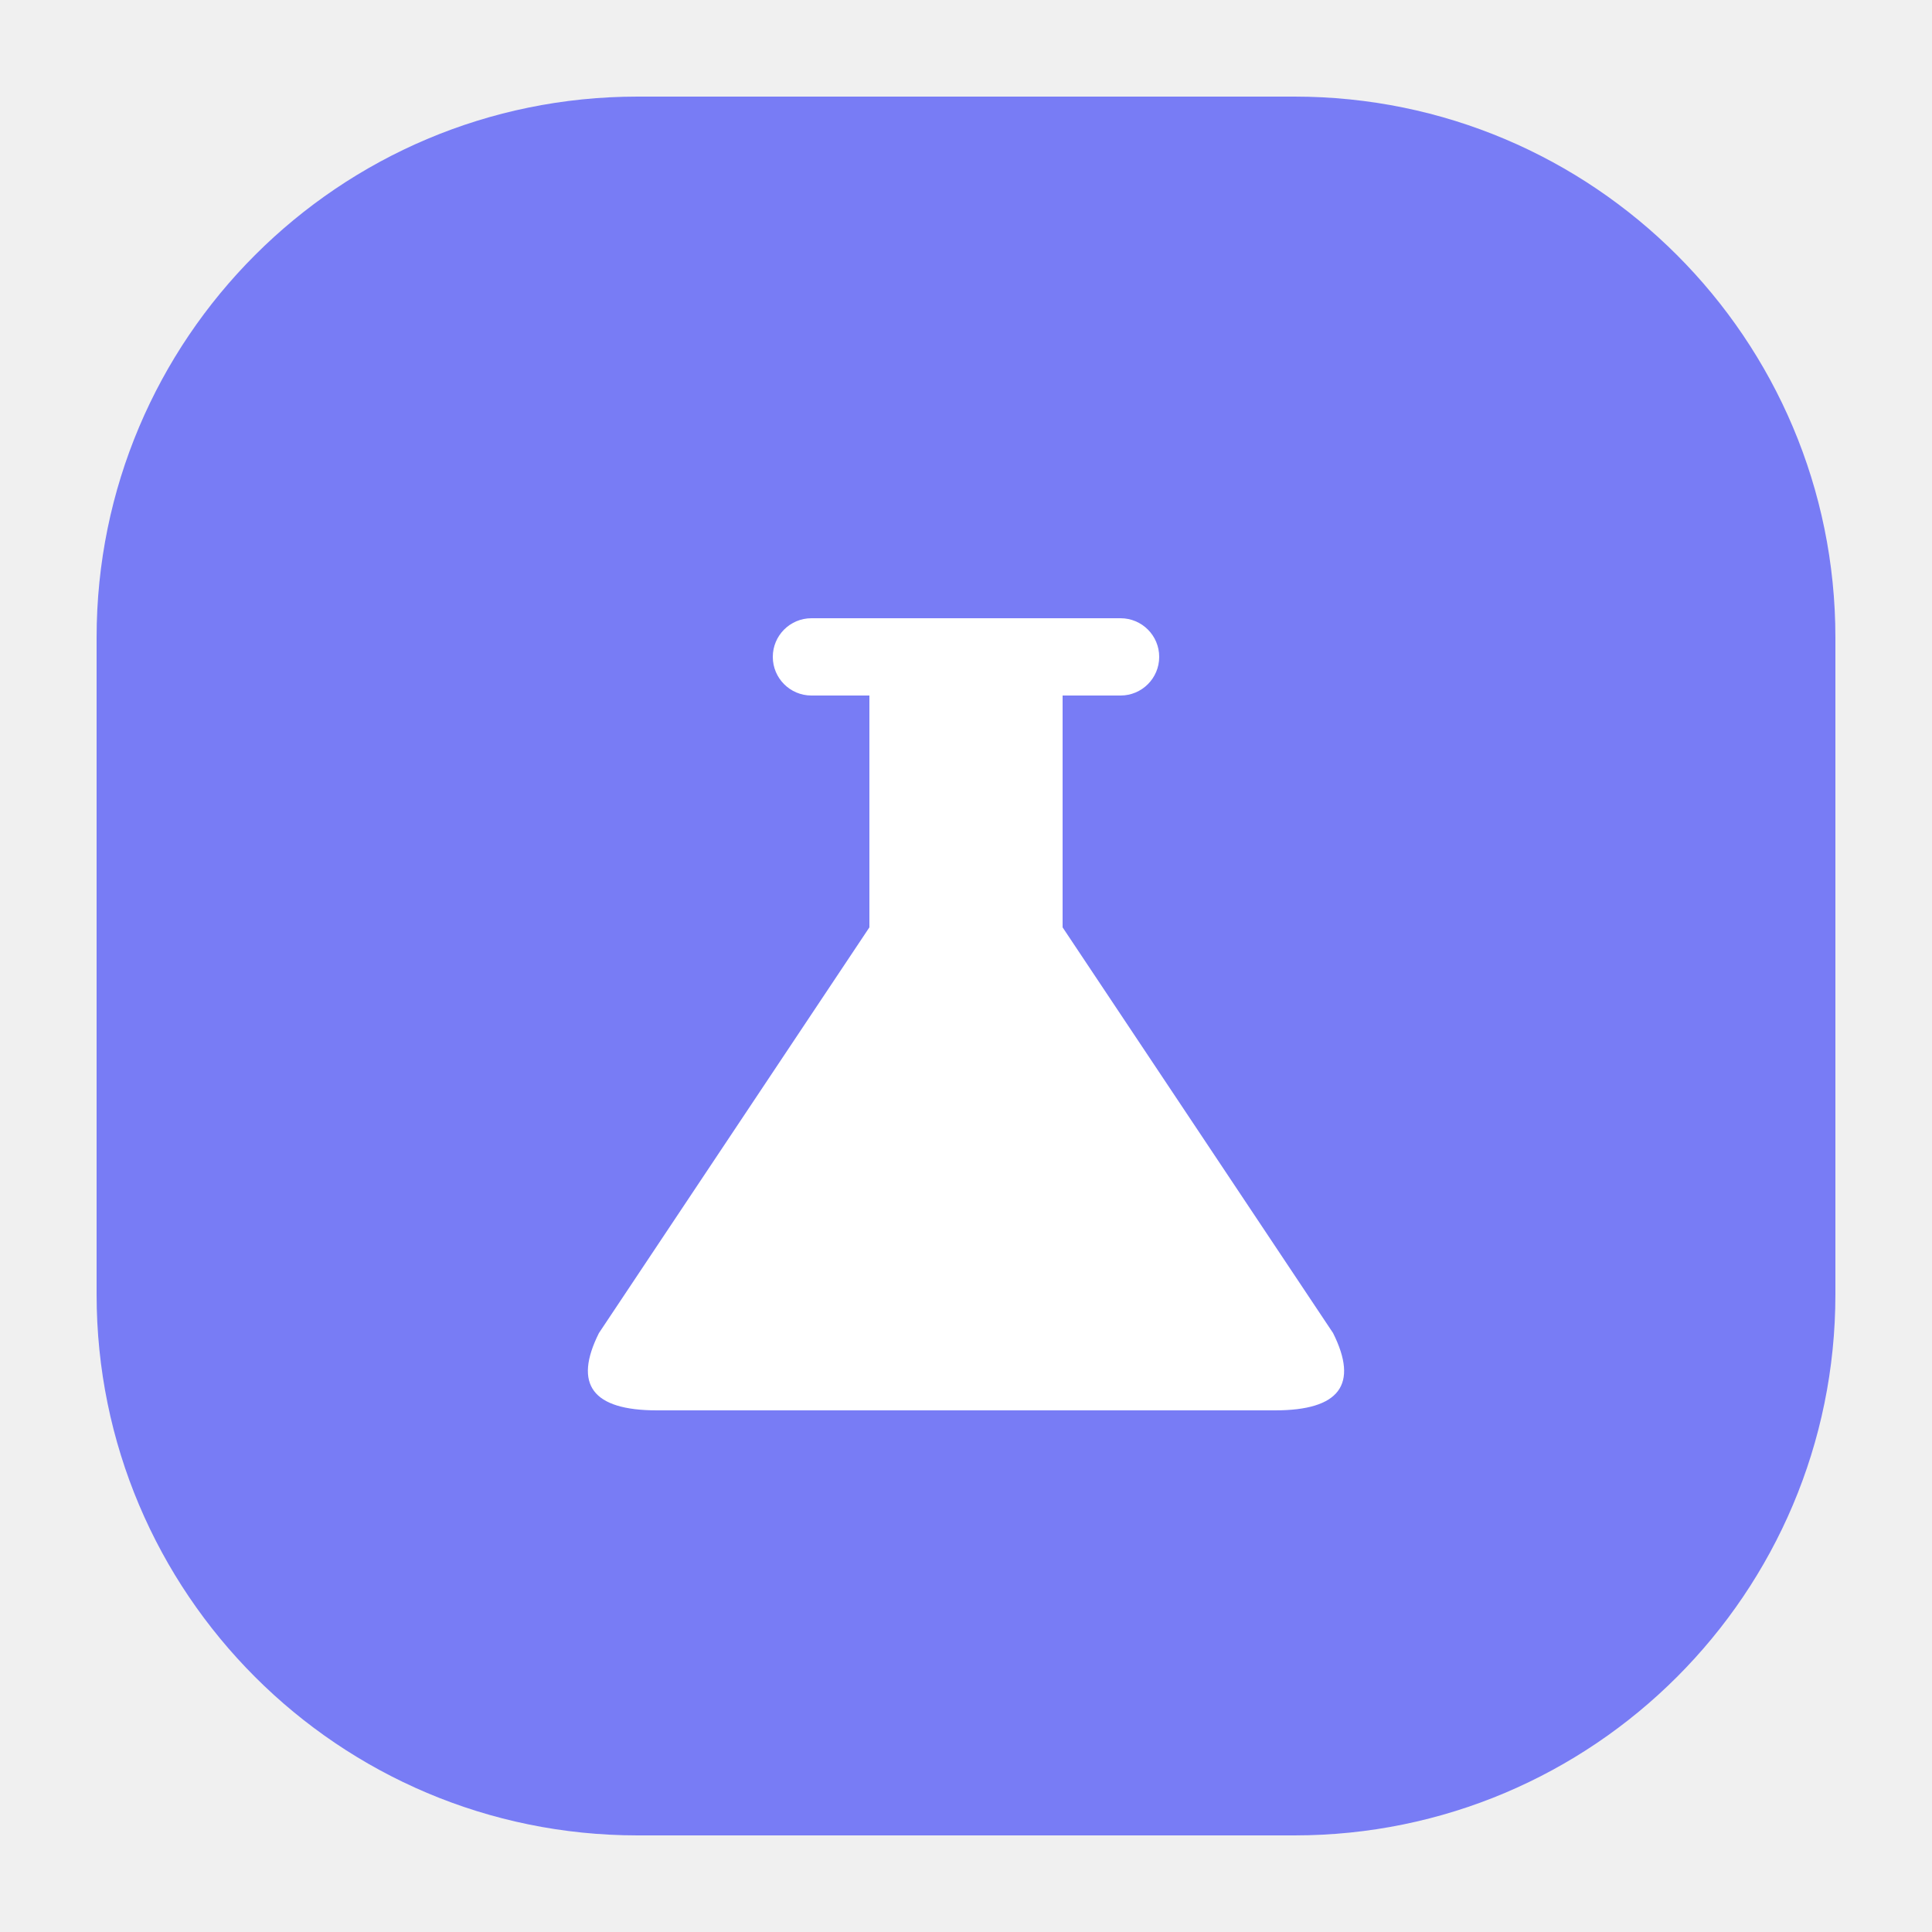
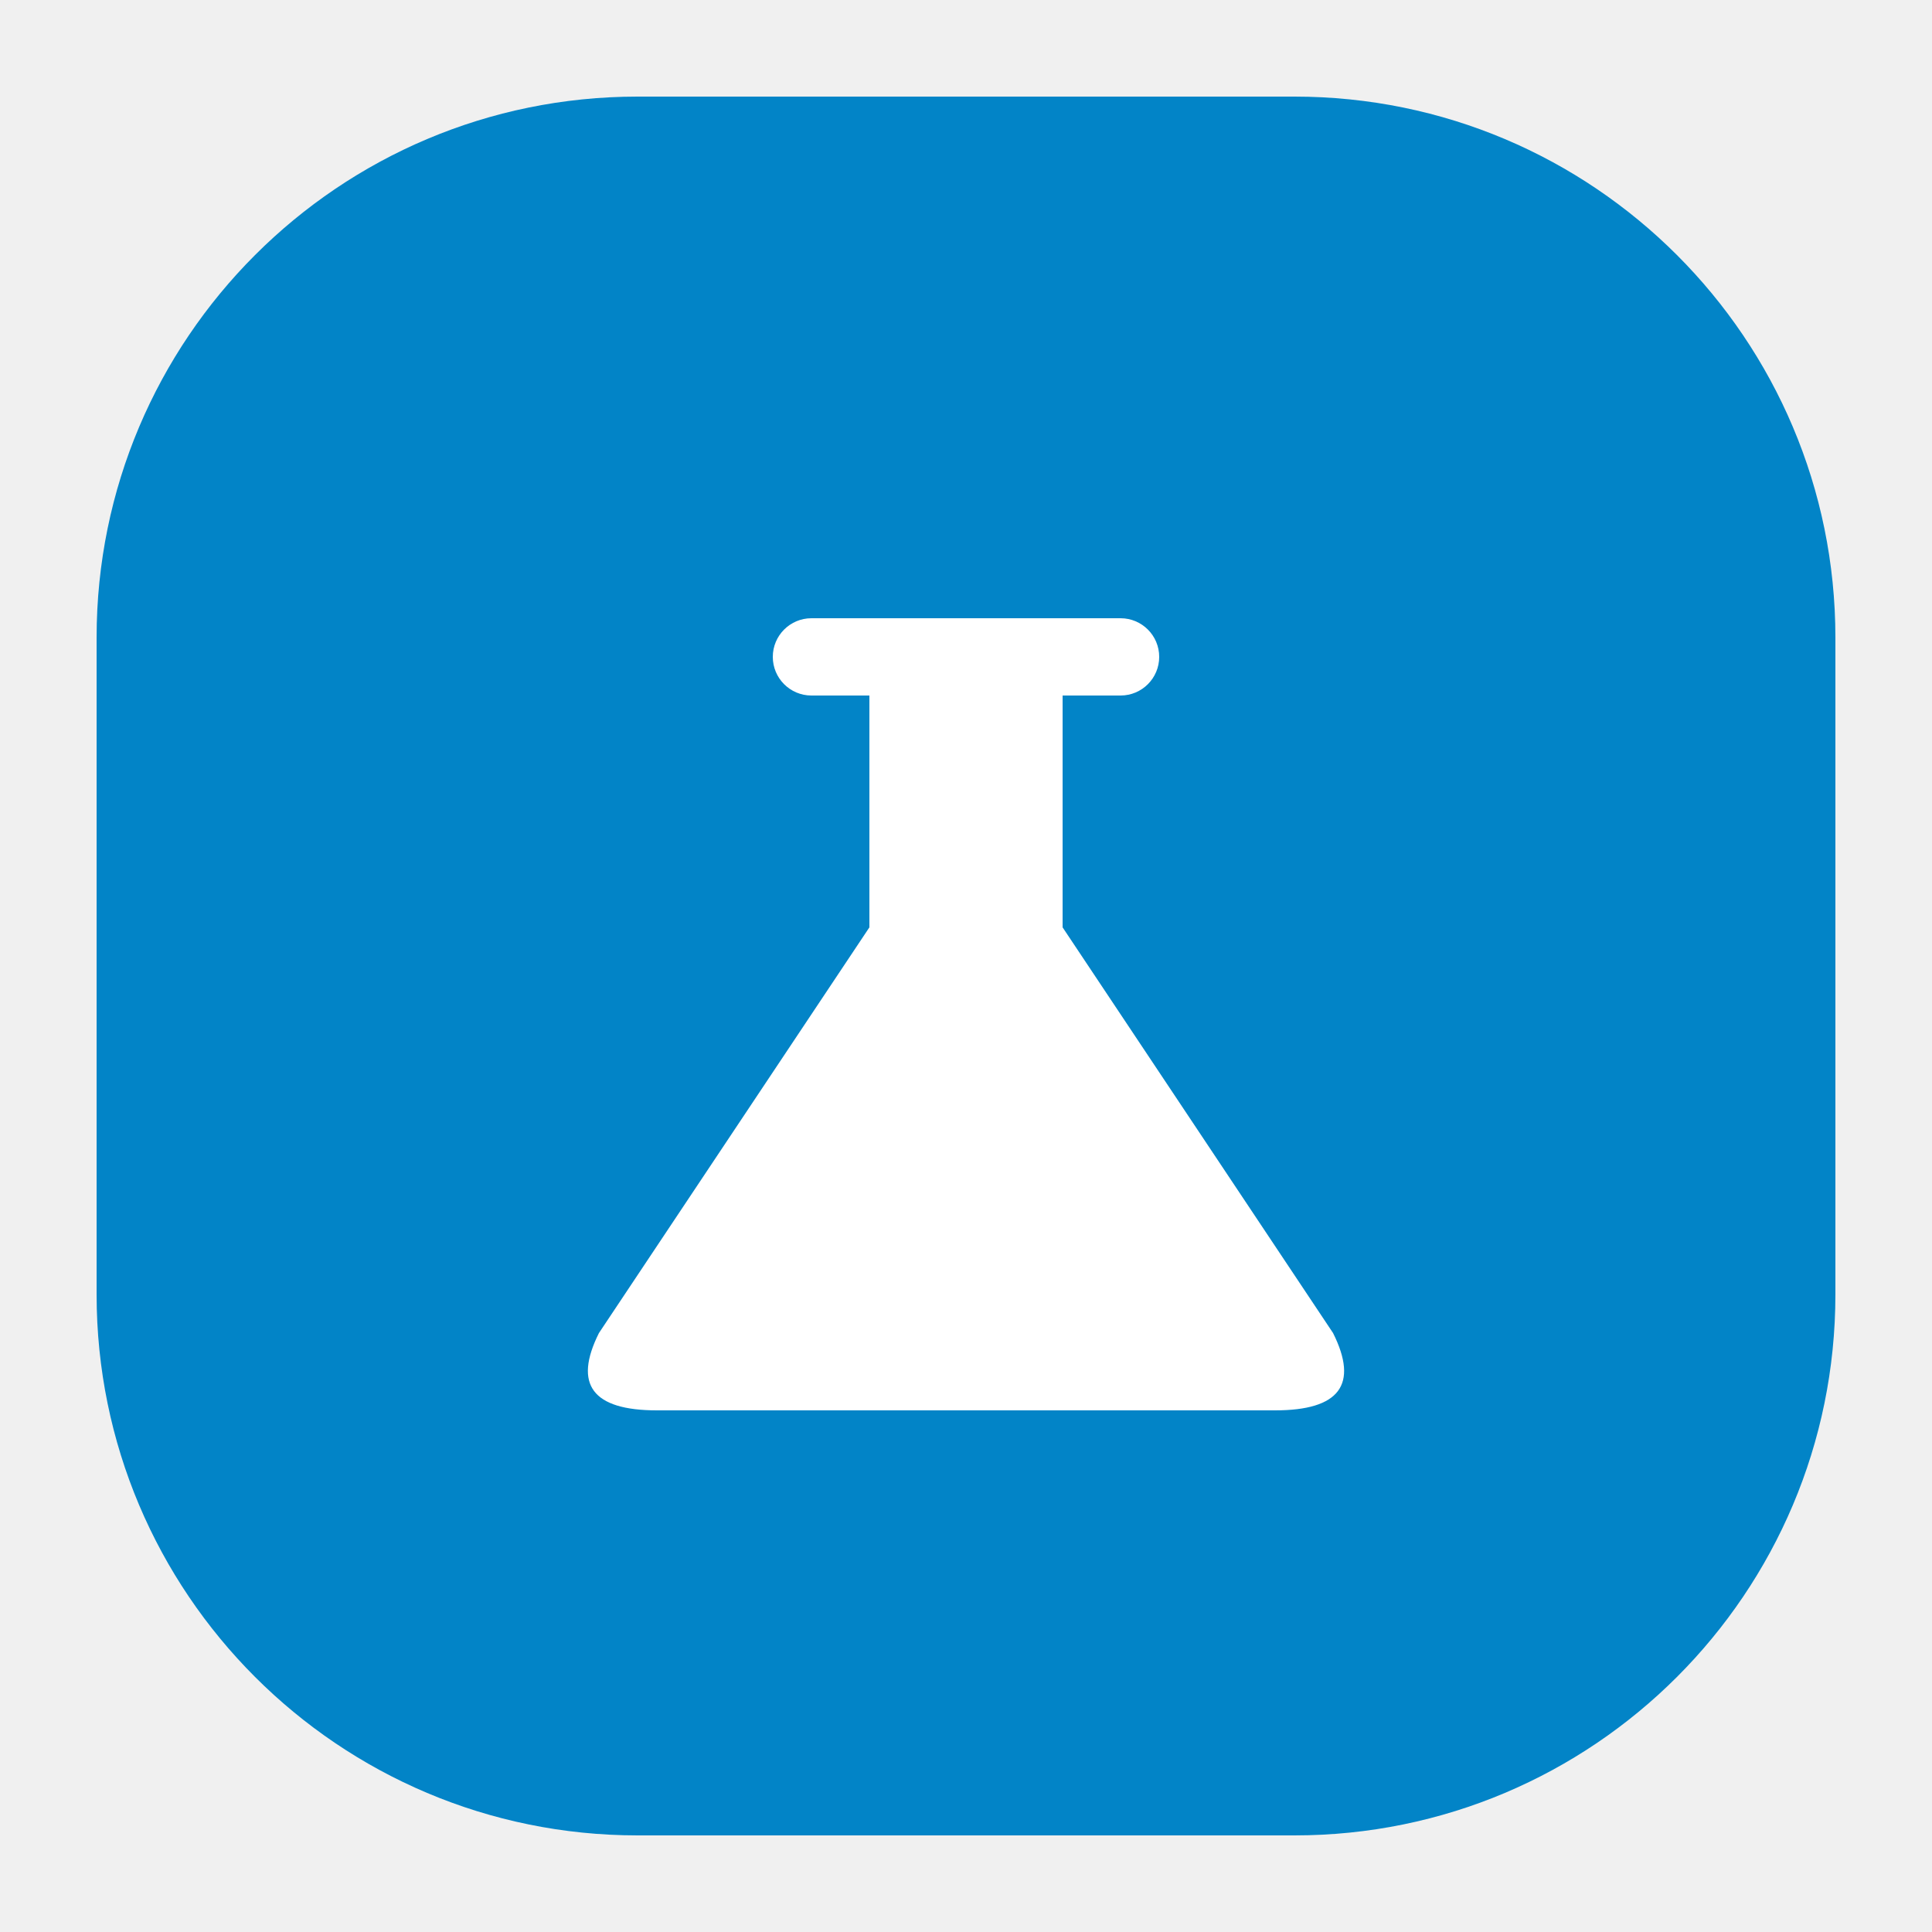
<svg xmlns="http://www.w3.org/2000/svg" viewBox="0 0 100 100">
-   <rect x="5" y="5" width="90" height="90" rx="28" fill="#787cf5" />
+   <rect x="5" y="5" width="90" height="90" rx="28" fill="#0284c7" />
  <rect x="40" y="32" width="20" height="4" rx="2" fill="#ffffff" />
  <rect x="45" y="36" width="10" height="12" fill="#ffffff" />
  <path d="M45 48 L31 69 Q 29 73 34 73 L66 73 Q 71 73 69 69 L55 48 Z" fill="#ffffff" />
</svg>
